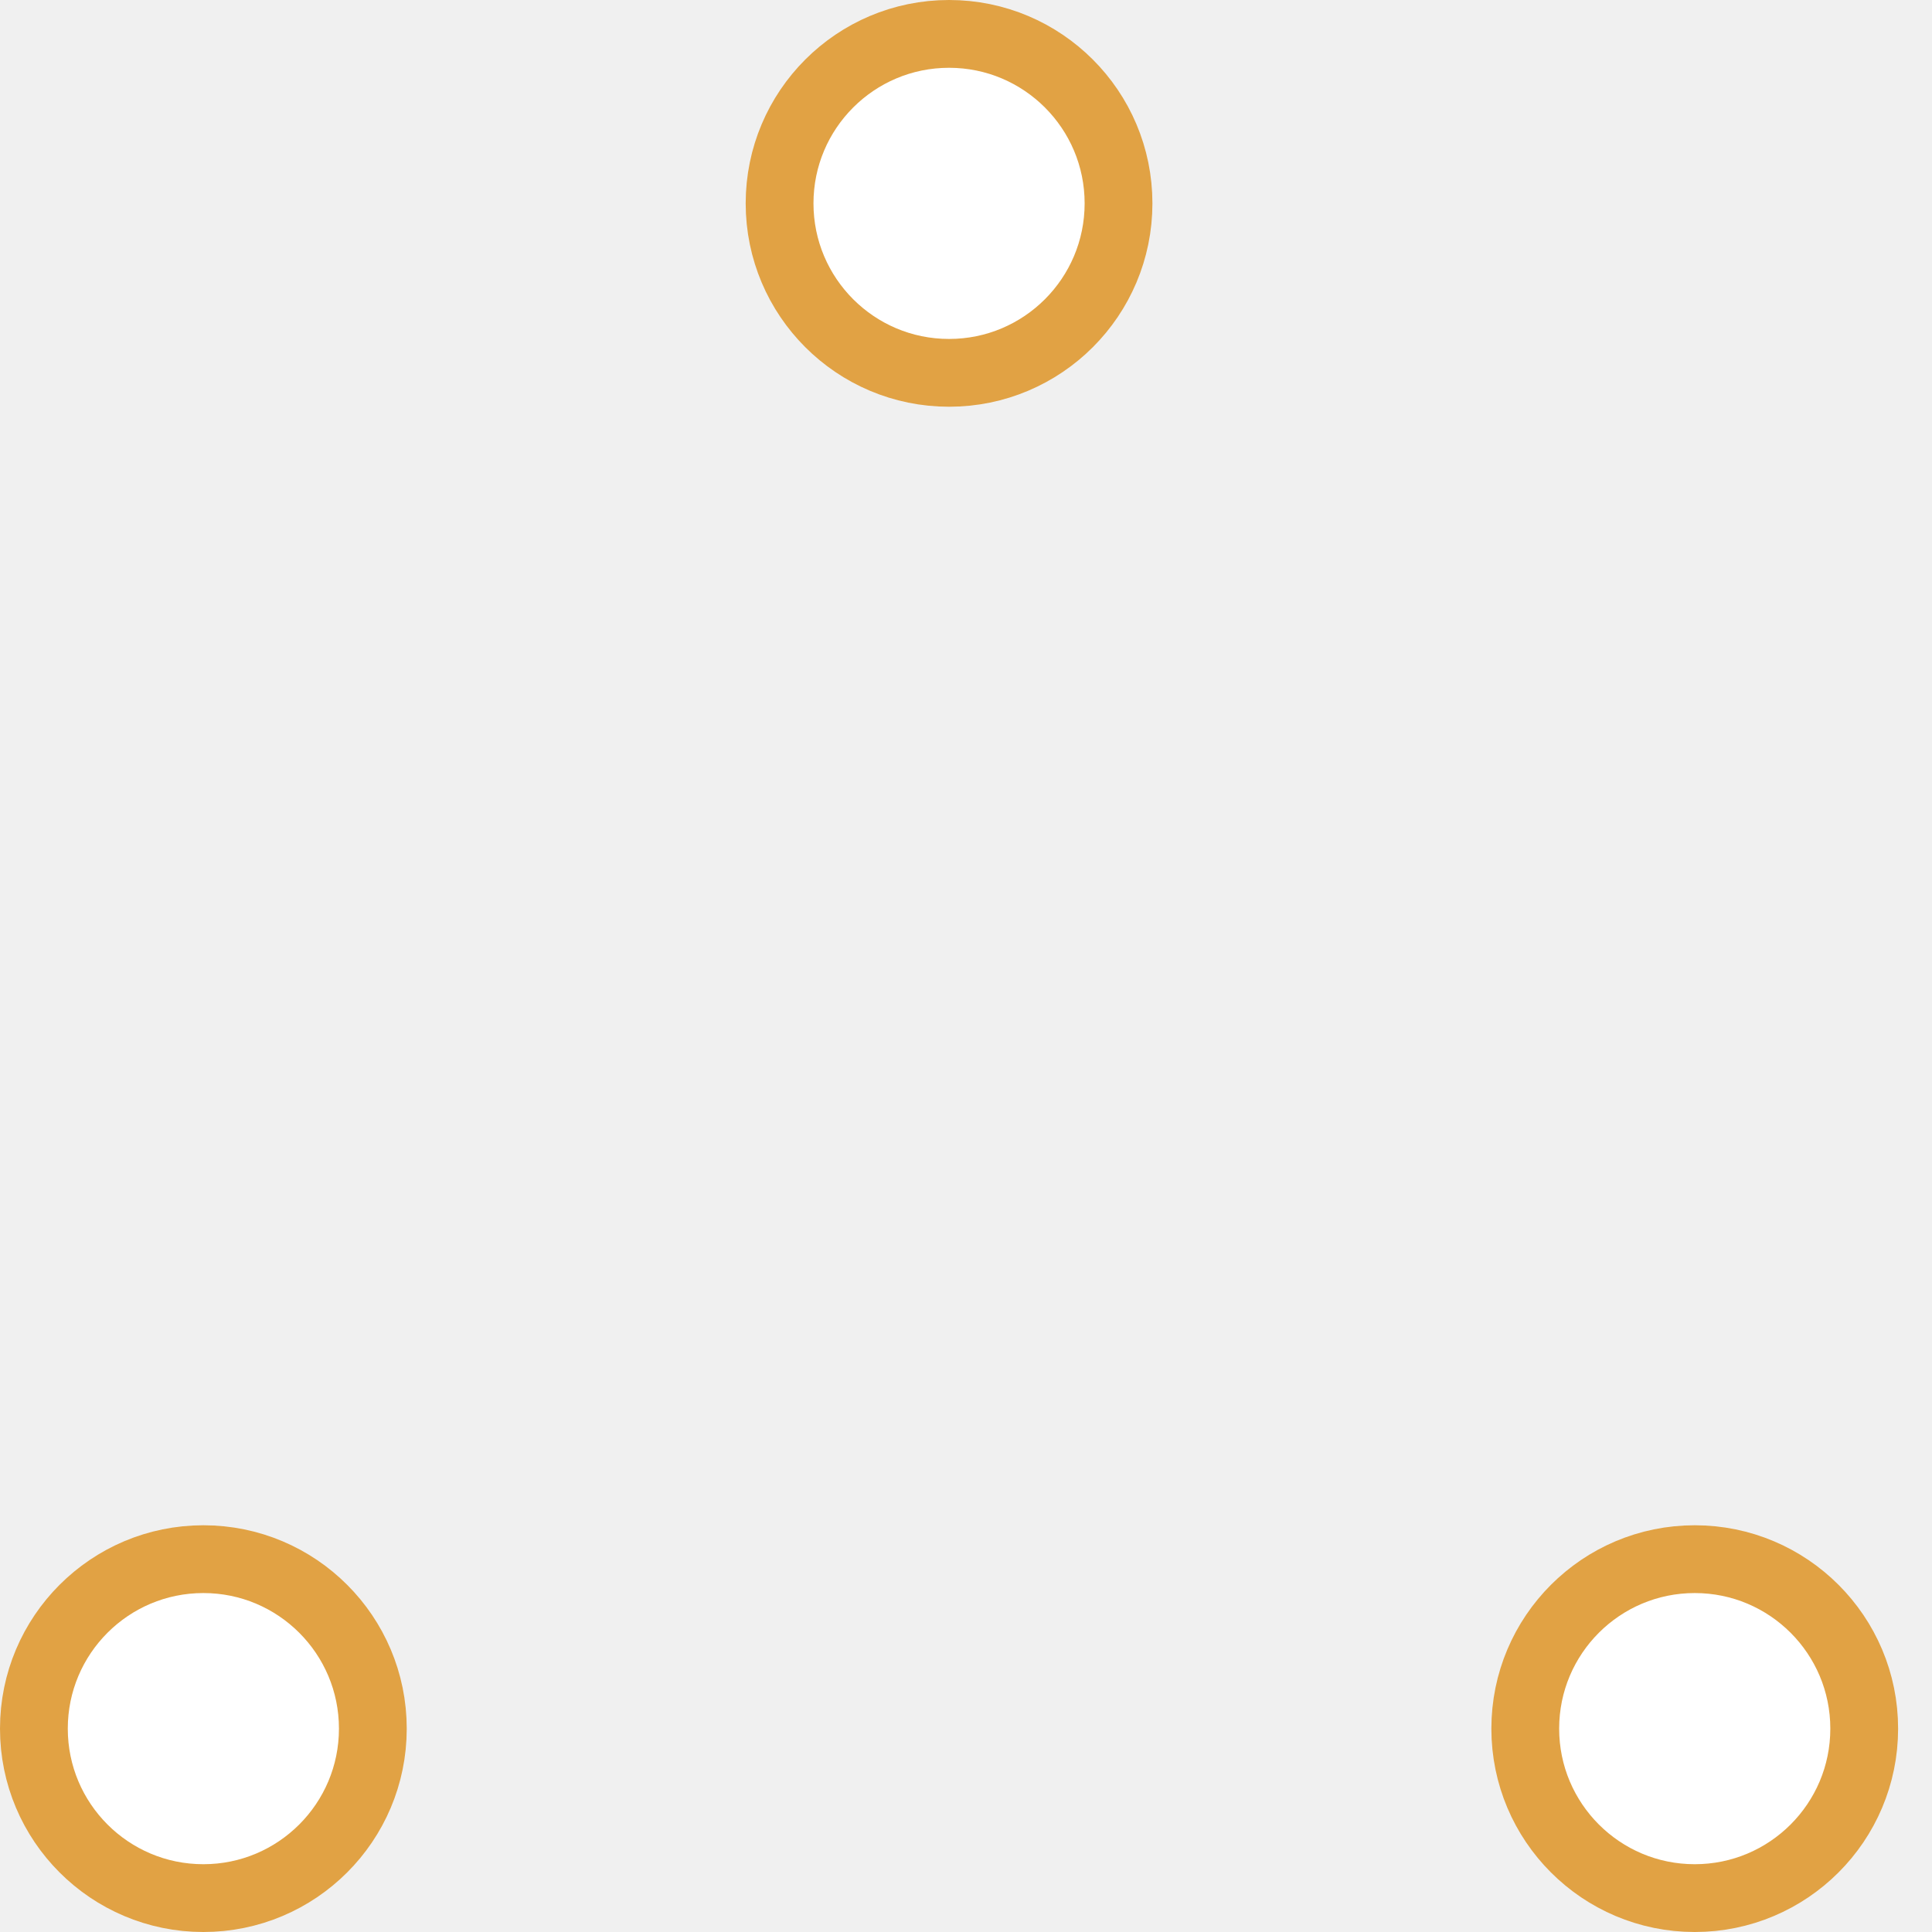
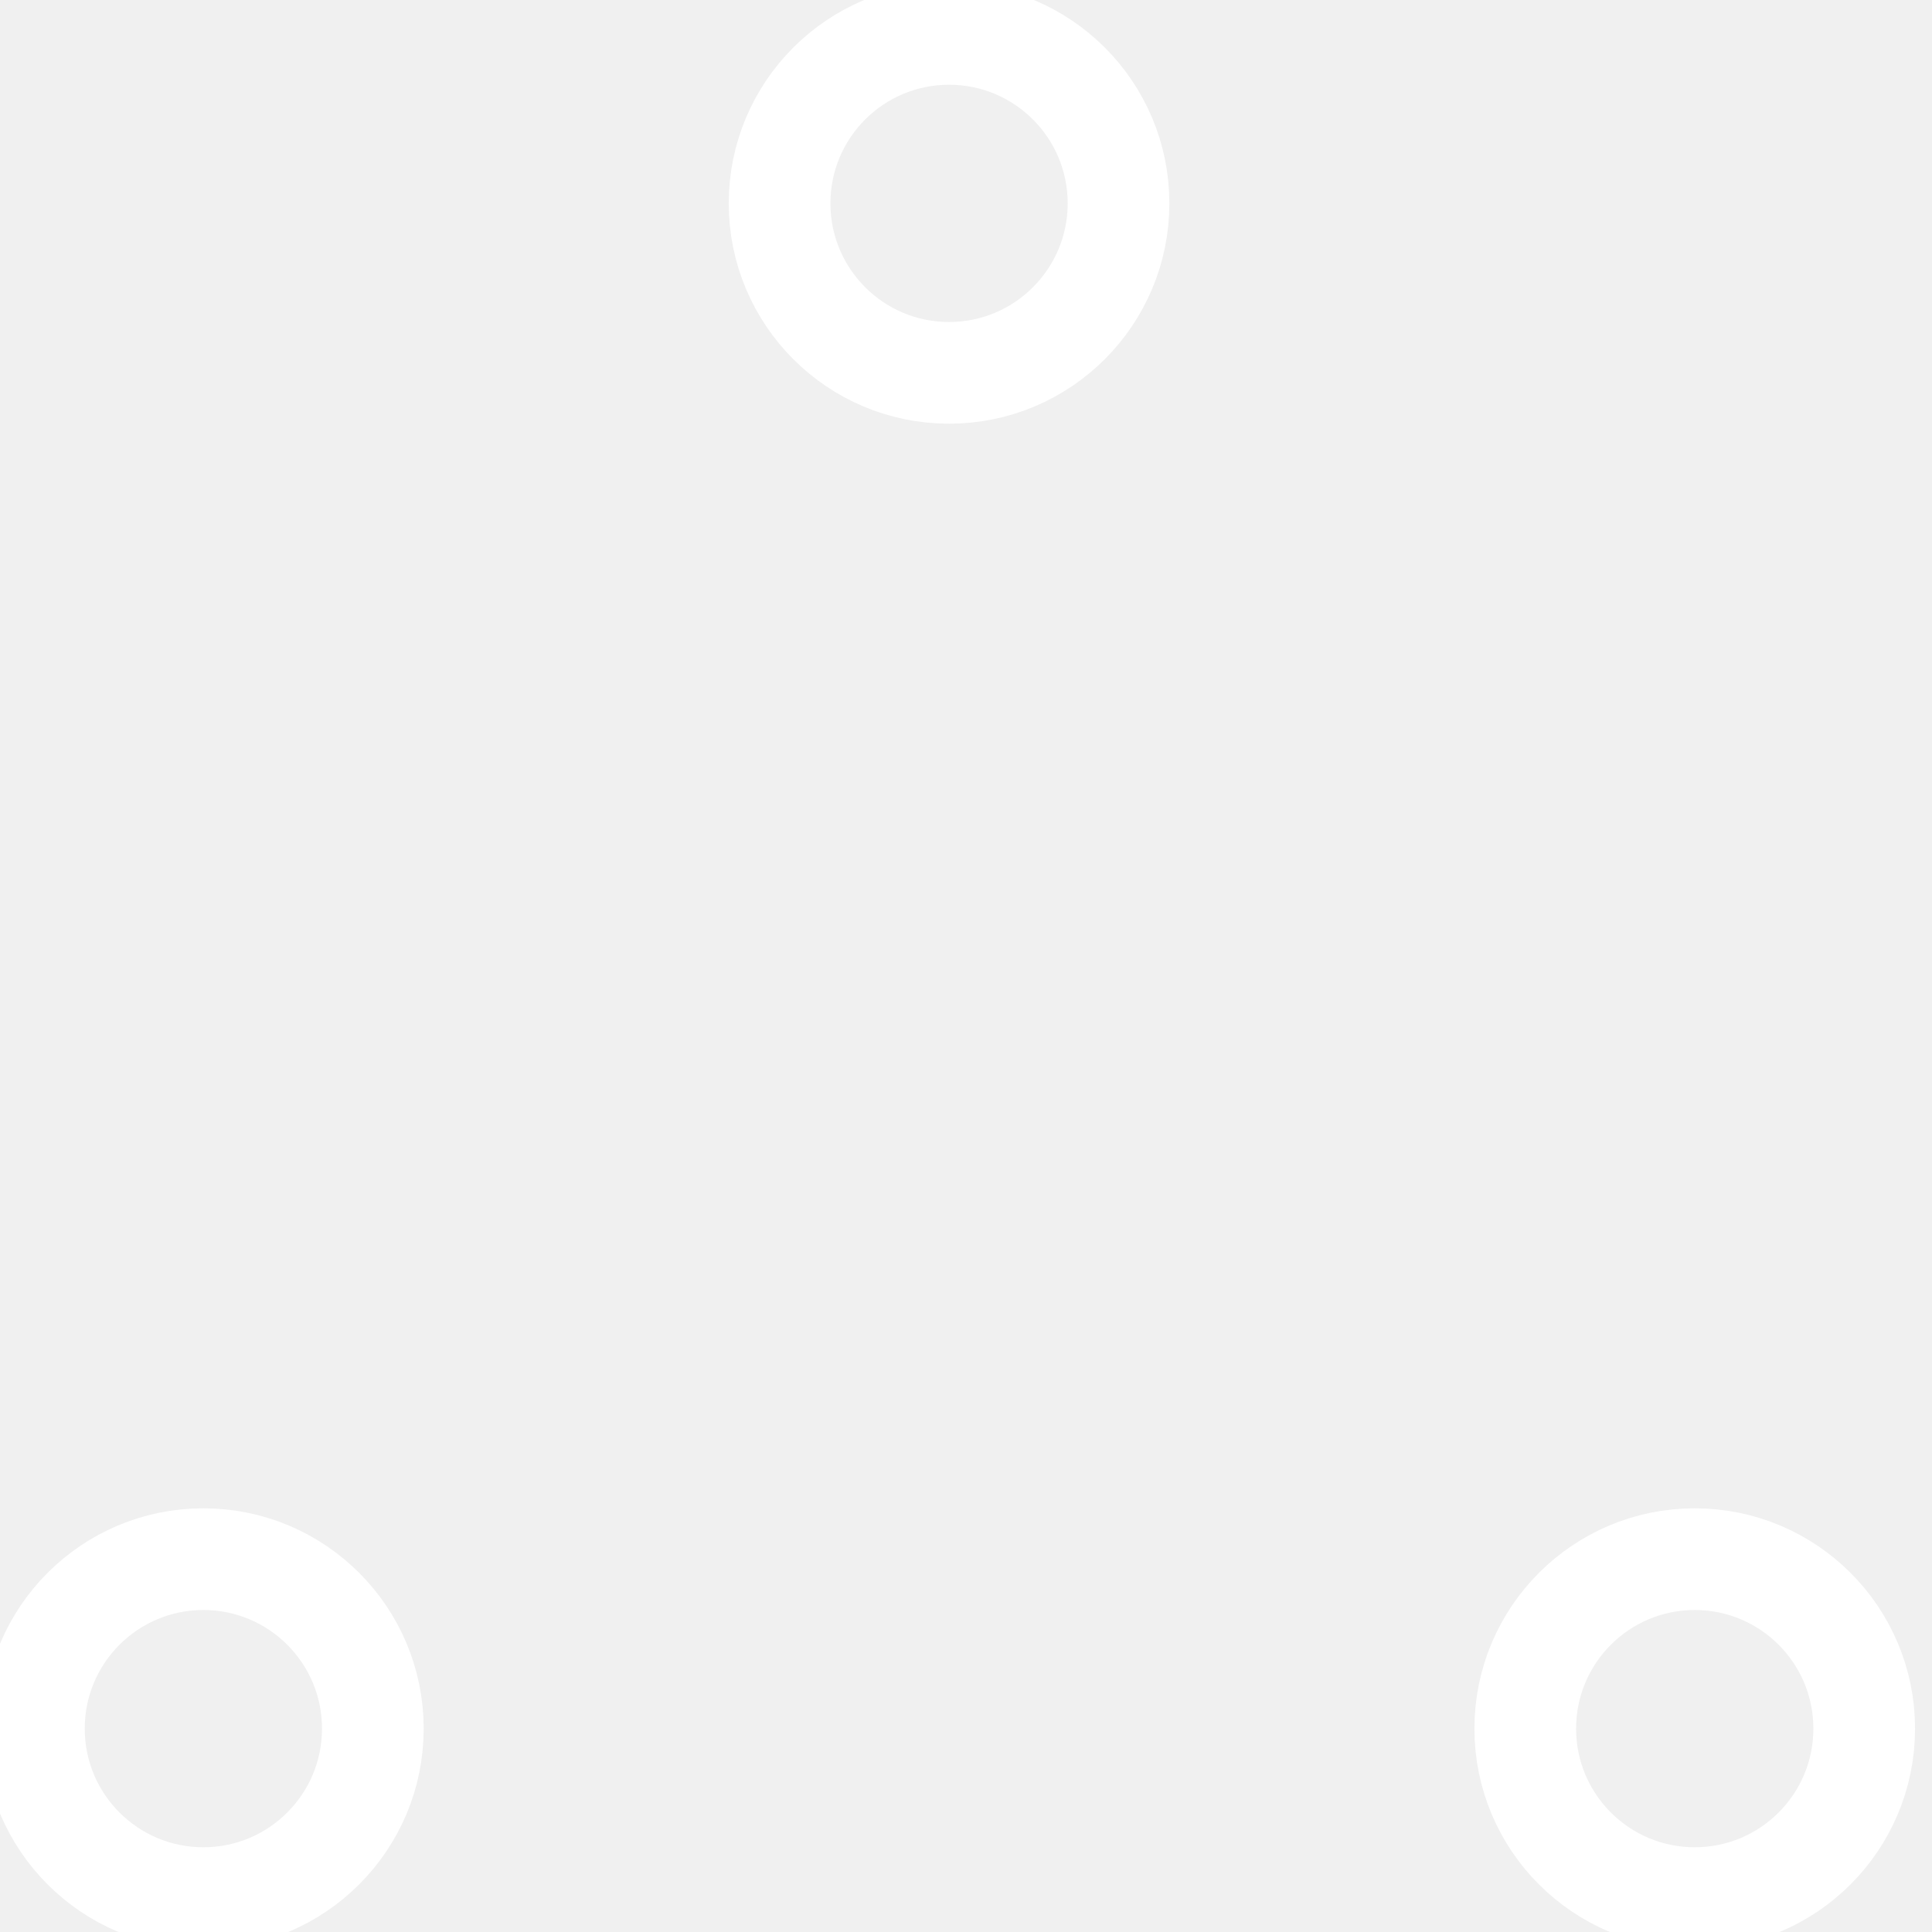
- <svg xmlns="http://www.w3.org/2000/svg" width="57" height="57" viewBox="0 0 57 57" stroke="#e1a244">
+ <svg xmlns="http://www.w3.org/2000/svg" width="57" height="57" viewBox="0 0 57 57" stroke="#fff">
  <g fill="none" fill-rule="evenodd">
-     <g transform="translate(1 1)" stroke-width="2">
-       <circle cx="5" cy="50" r="5" fill="#fff">
+     <g transform="translate(1 1)" stroke-width="3">
+       <circle cx="5" cy="50" r="5">
        <animate attributeName="cy" begin="0s" dur="2.2s" values="50;5;50;50" calcMode="linear" repeatCount="indefinite" />
        <animate attributeName="cx" begin="0s" dur="2.2s" values="5;27;49;5" calcMode="linear" repeatCount="indefinite" />
      </circle>
-       <circle cx="27" cy="5" r="5" fill="#fff">
+       <circle cx="27" cy="5" r="5">
        <animate attributeName="cy" begin="0s" dur="2.2s" from="5" to="5" values="5;50;50;5" calcMode="linear" repeatCount="indefinite" />
        <animate attributeName="cx" begin="0s" dur="2.2s" from="27" to="27" values="27;49;5;27" calcMode="linear" repeatCount="indefinite" />
      </circle>
-       <circle cx="49" cy="50" r="5" fill="#fff">
+       <circle cx="49" cy="50" r="5">
        <animate attributeName="cy" begin="0s" dur="2.2s" values="50;50;5;50" calcMode="linear" repeatCount="indefinite" />
        <animate attributeName="cx" from="49" to="49" begin="0s" dur="2.2s" values="49;5;27;49" calcMode="linear" repeatCount="indefinite" />
      </circle>
    </g>
  </g>
</svg>
